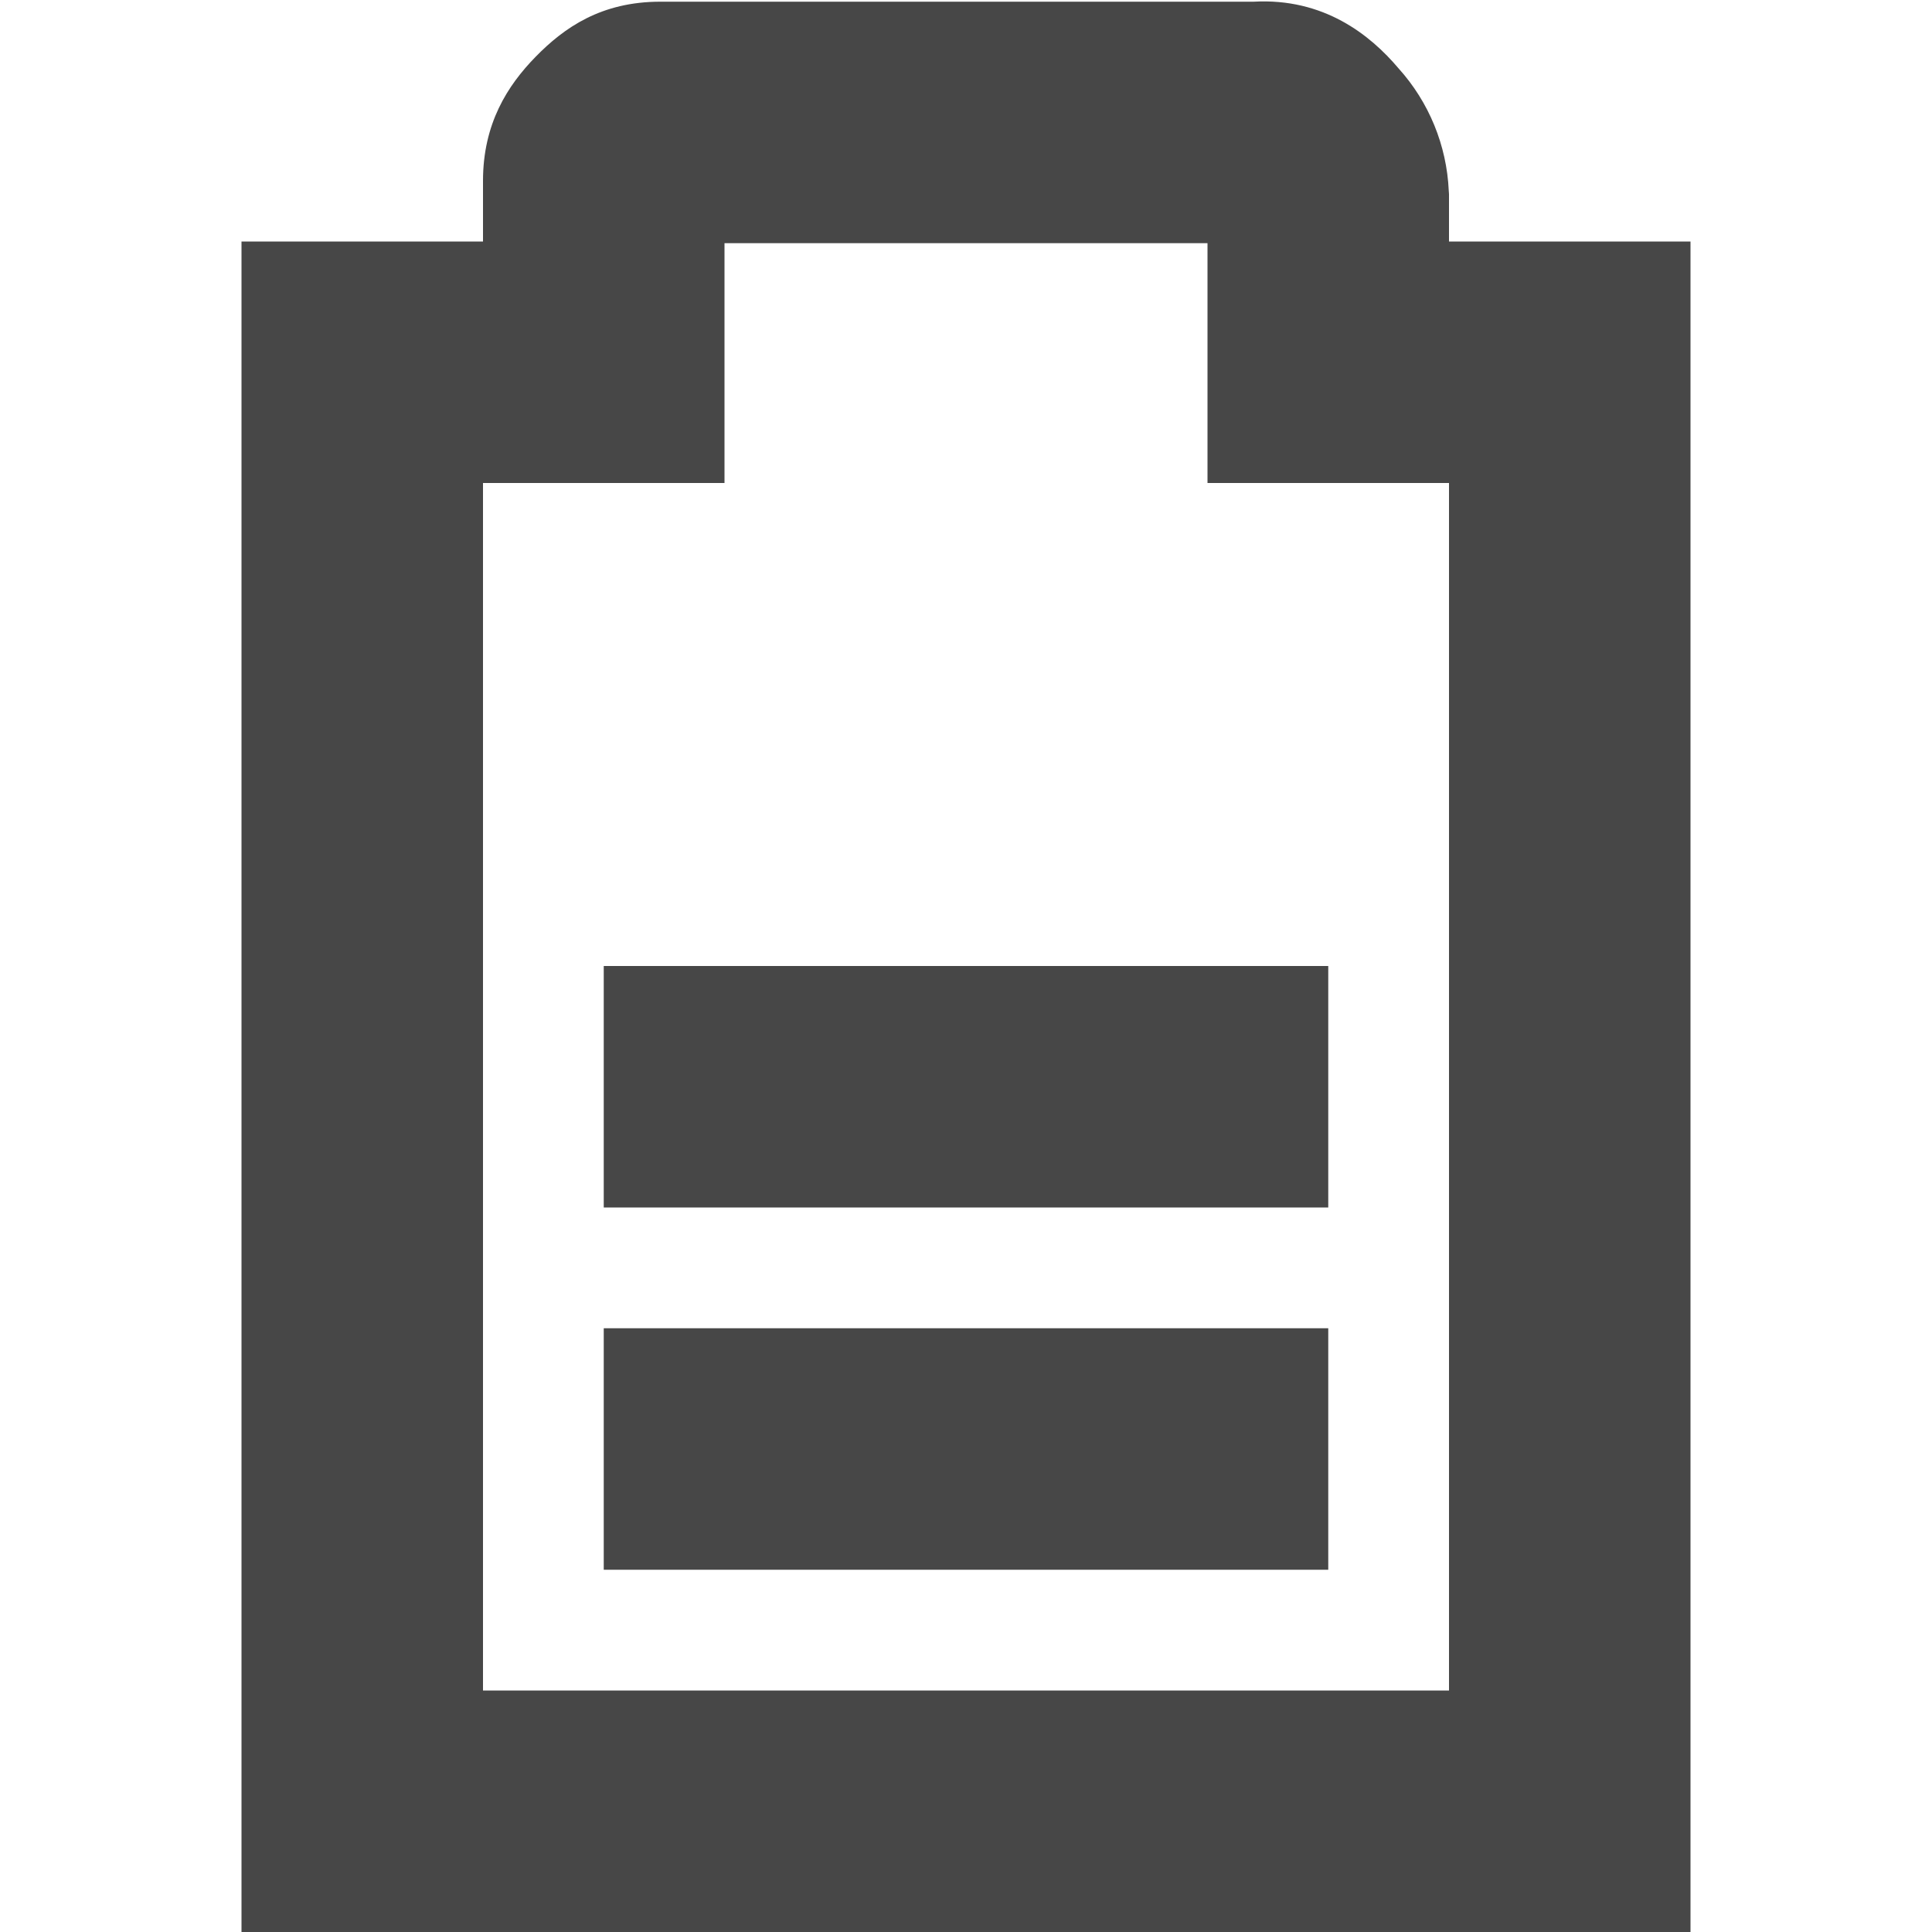
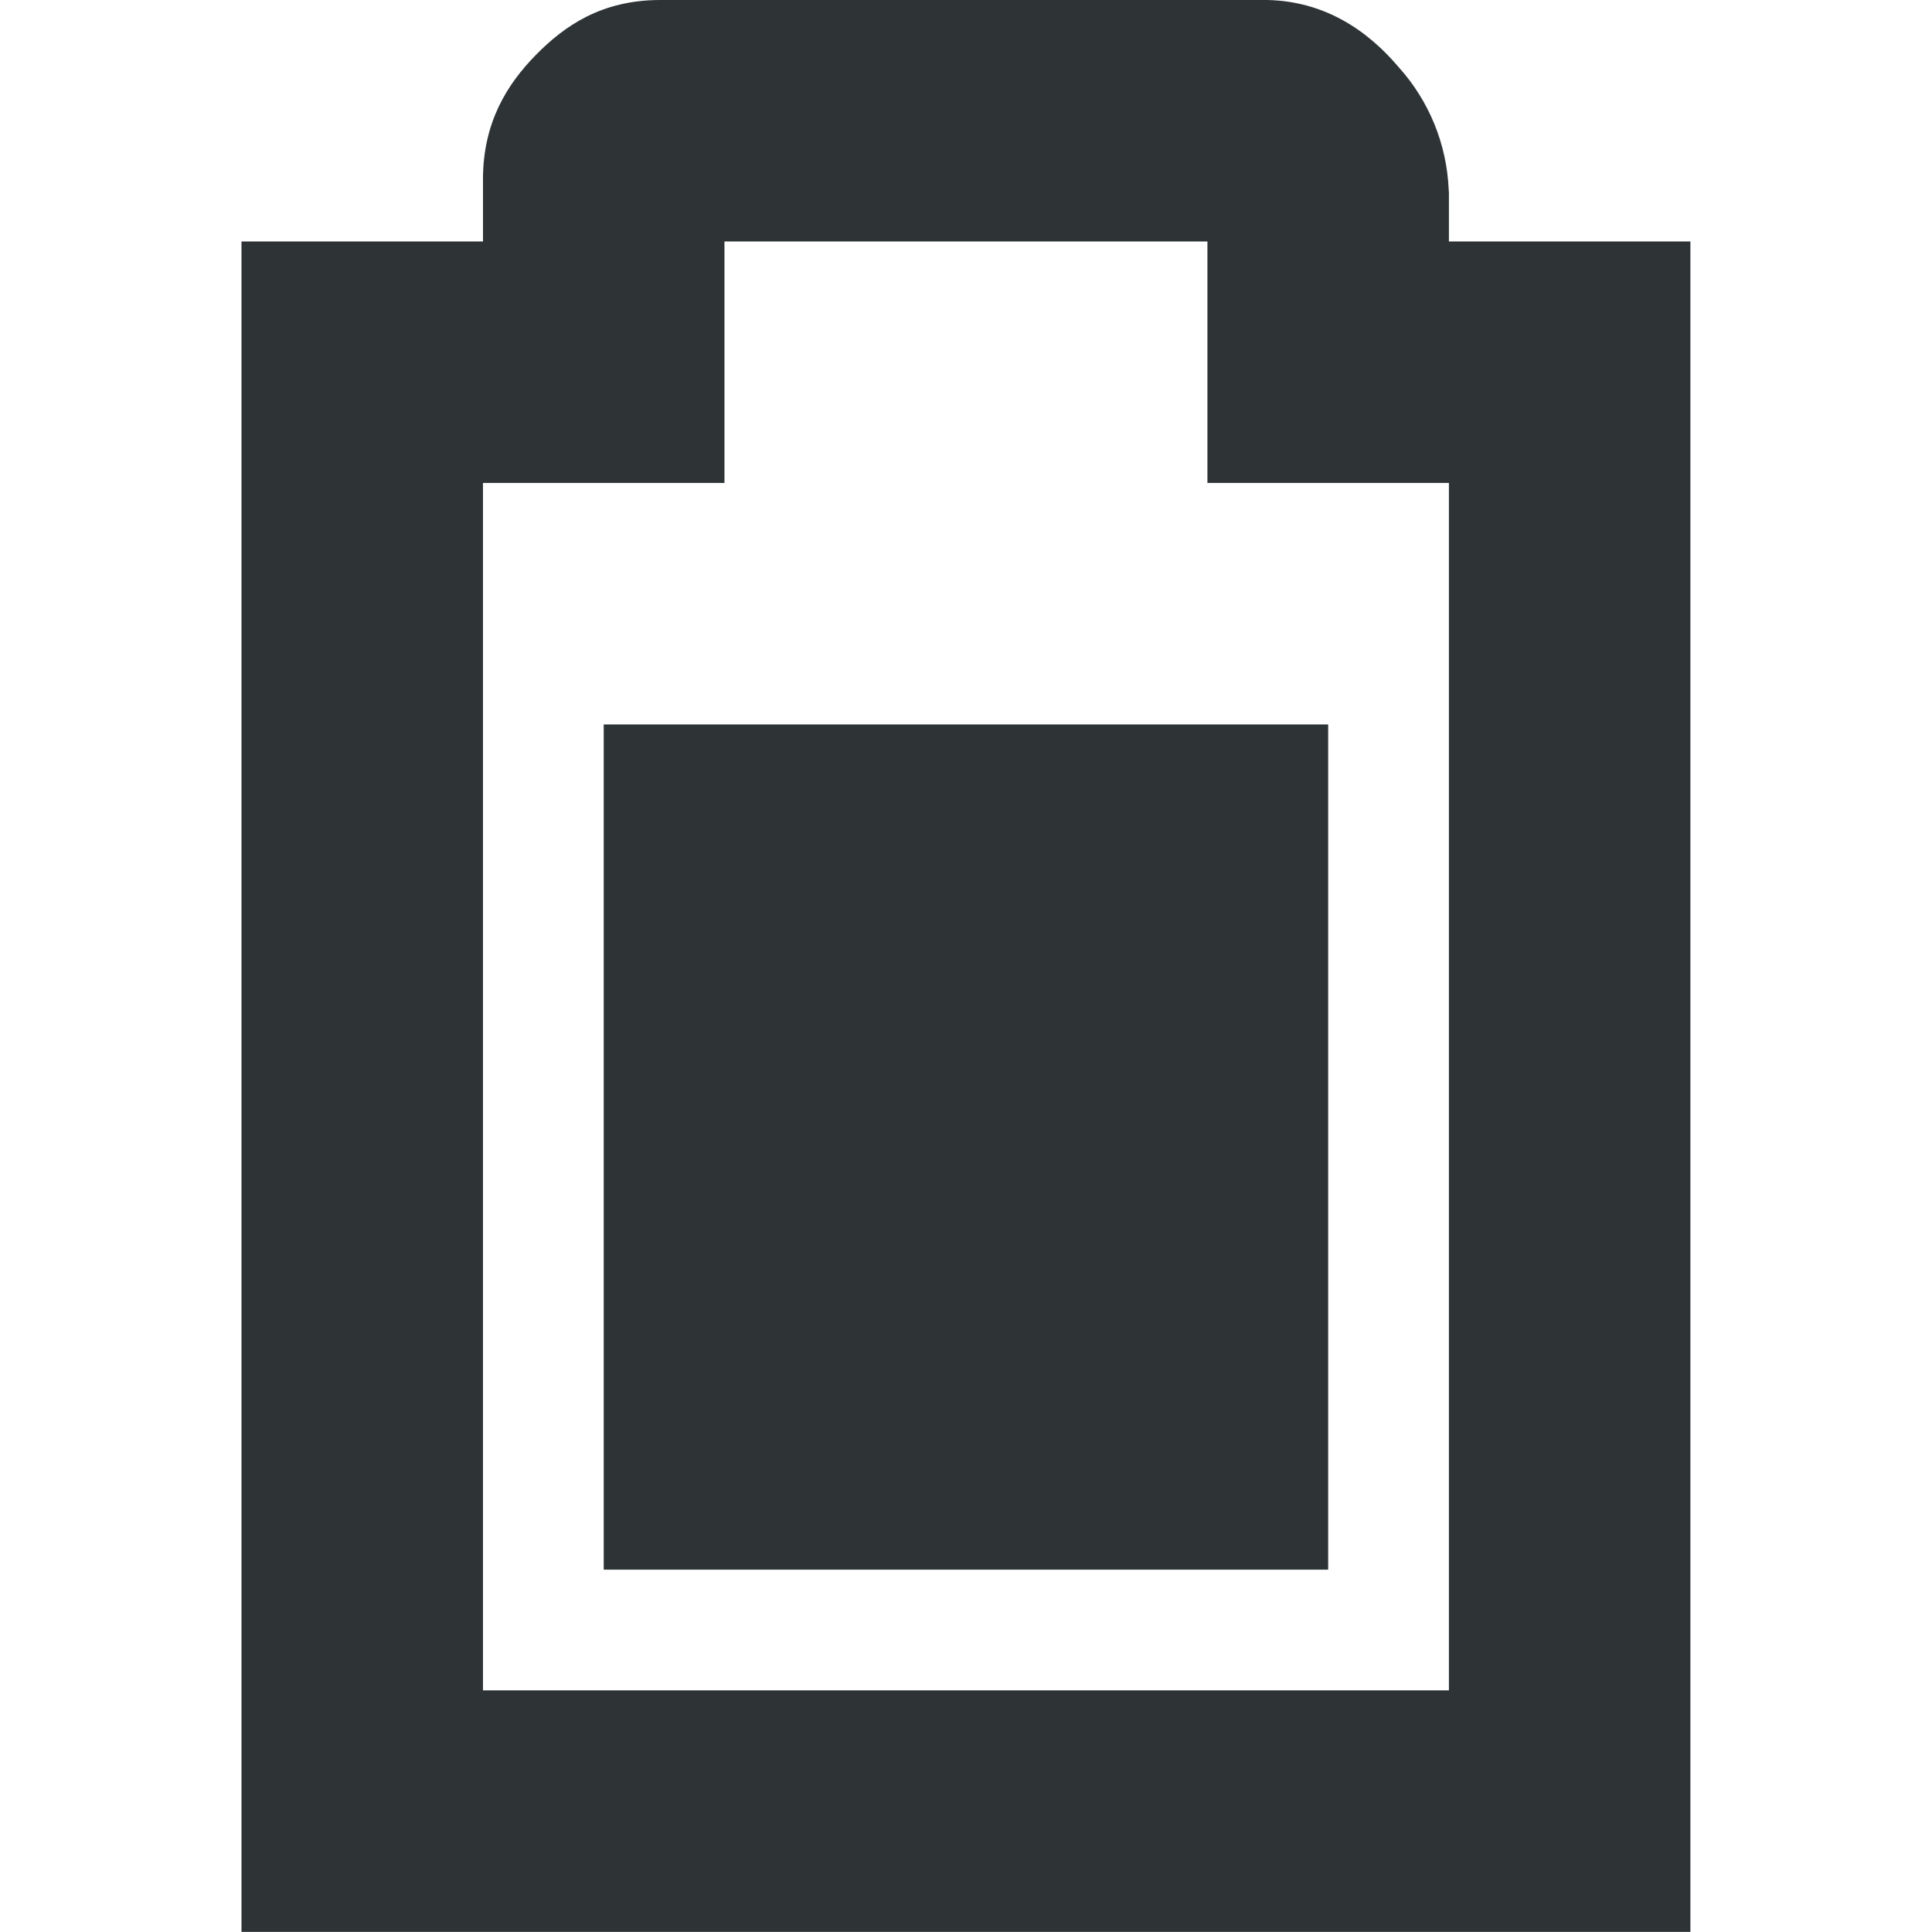
- <svg xmlns="http://www.w3.org/2000/svg" width="16" height="16">
-   <g fill="#474747">
-     <path d="M5 8v2h6V8z" />
-     <path d="M5.469.014c-.49 0-.796.214-1.032.455C4.202.709 4 1.025 4 1.498V2H2v14h12V2h-2v-.393l-.002-.027a1.622 1.622 0 0 0-.416-1.014c-.236-.279-.62-.584-1.2-.552zm.531 2h4V4h2v10H4V4h2z" style="line-height:normal;font-variant-ligatures:normal;font-variant-position:normal;font-variant-caps:normal;font-variant-numeric:normal;font-variant-alternates:normal;font-feature-settings:normal;text-indent:0;text-align:start;text-decoration-line:none;text-decoration-style:solid;text-decoration-color:#000;text-transform:none;text-orientation:mixed;shape-padding:0;isolation:auto;mix-blend-mode:normal;marker:none" color="#bebebe" font-weight="400" font-family="sans-serif" white-space="normal" overflow="visible" />
-     <path d="M5 11v2h6v-2z" />
+ <svg xmlns="http://www.w3.org/2000/svg" width="16" height="16.001">
+   <g fill="#2e3436">
+     <path d="M5.469 0c-.49 0-.796.216-1.032.456C4.202.696 4 1.012 4 1.486V2H2v14h12V2h-2v-.406l-.002-.028a1.616 1.616 0 0 0-.416-1.012c-.236-.278-.62-.584-1.2-.552L10.439 0zM6 2h4v2h2v10H4V4h2z" style="line-height:normal;font-variant-ligatures:normal;font-variant-position:normal;font-variant-caps:normal;font-variant-numeric:normal;font-variant-alternates:normal;font-feature-settings:normal;text-indent:0;text-align:start;text-decoration-line:none;text-decoration-style:solid;text-decoration-color:#000;text-transform:none;text-orientation:mixed;white-space:normal;shape-padding:0;isolation:auto;mix-blend-mode:normal;solid-color:#000;solid-opacity:1;marker:none" color="#bebebe" font-weight="400" font-family="sans-serif" overflow="visible" />
+     <path d="M5 6v7h6V6z" style="marker:none" color="#000" overflow="visible" />
  </g>
</svg>
